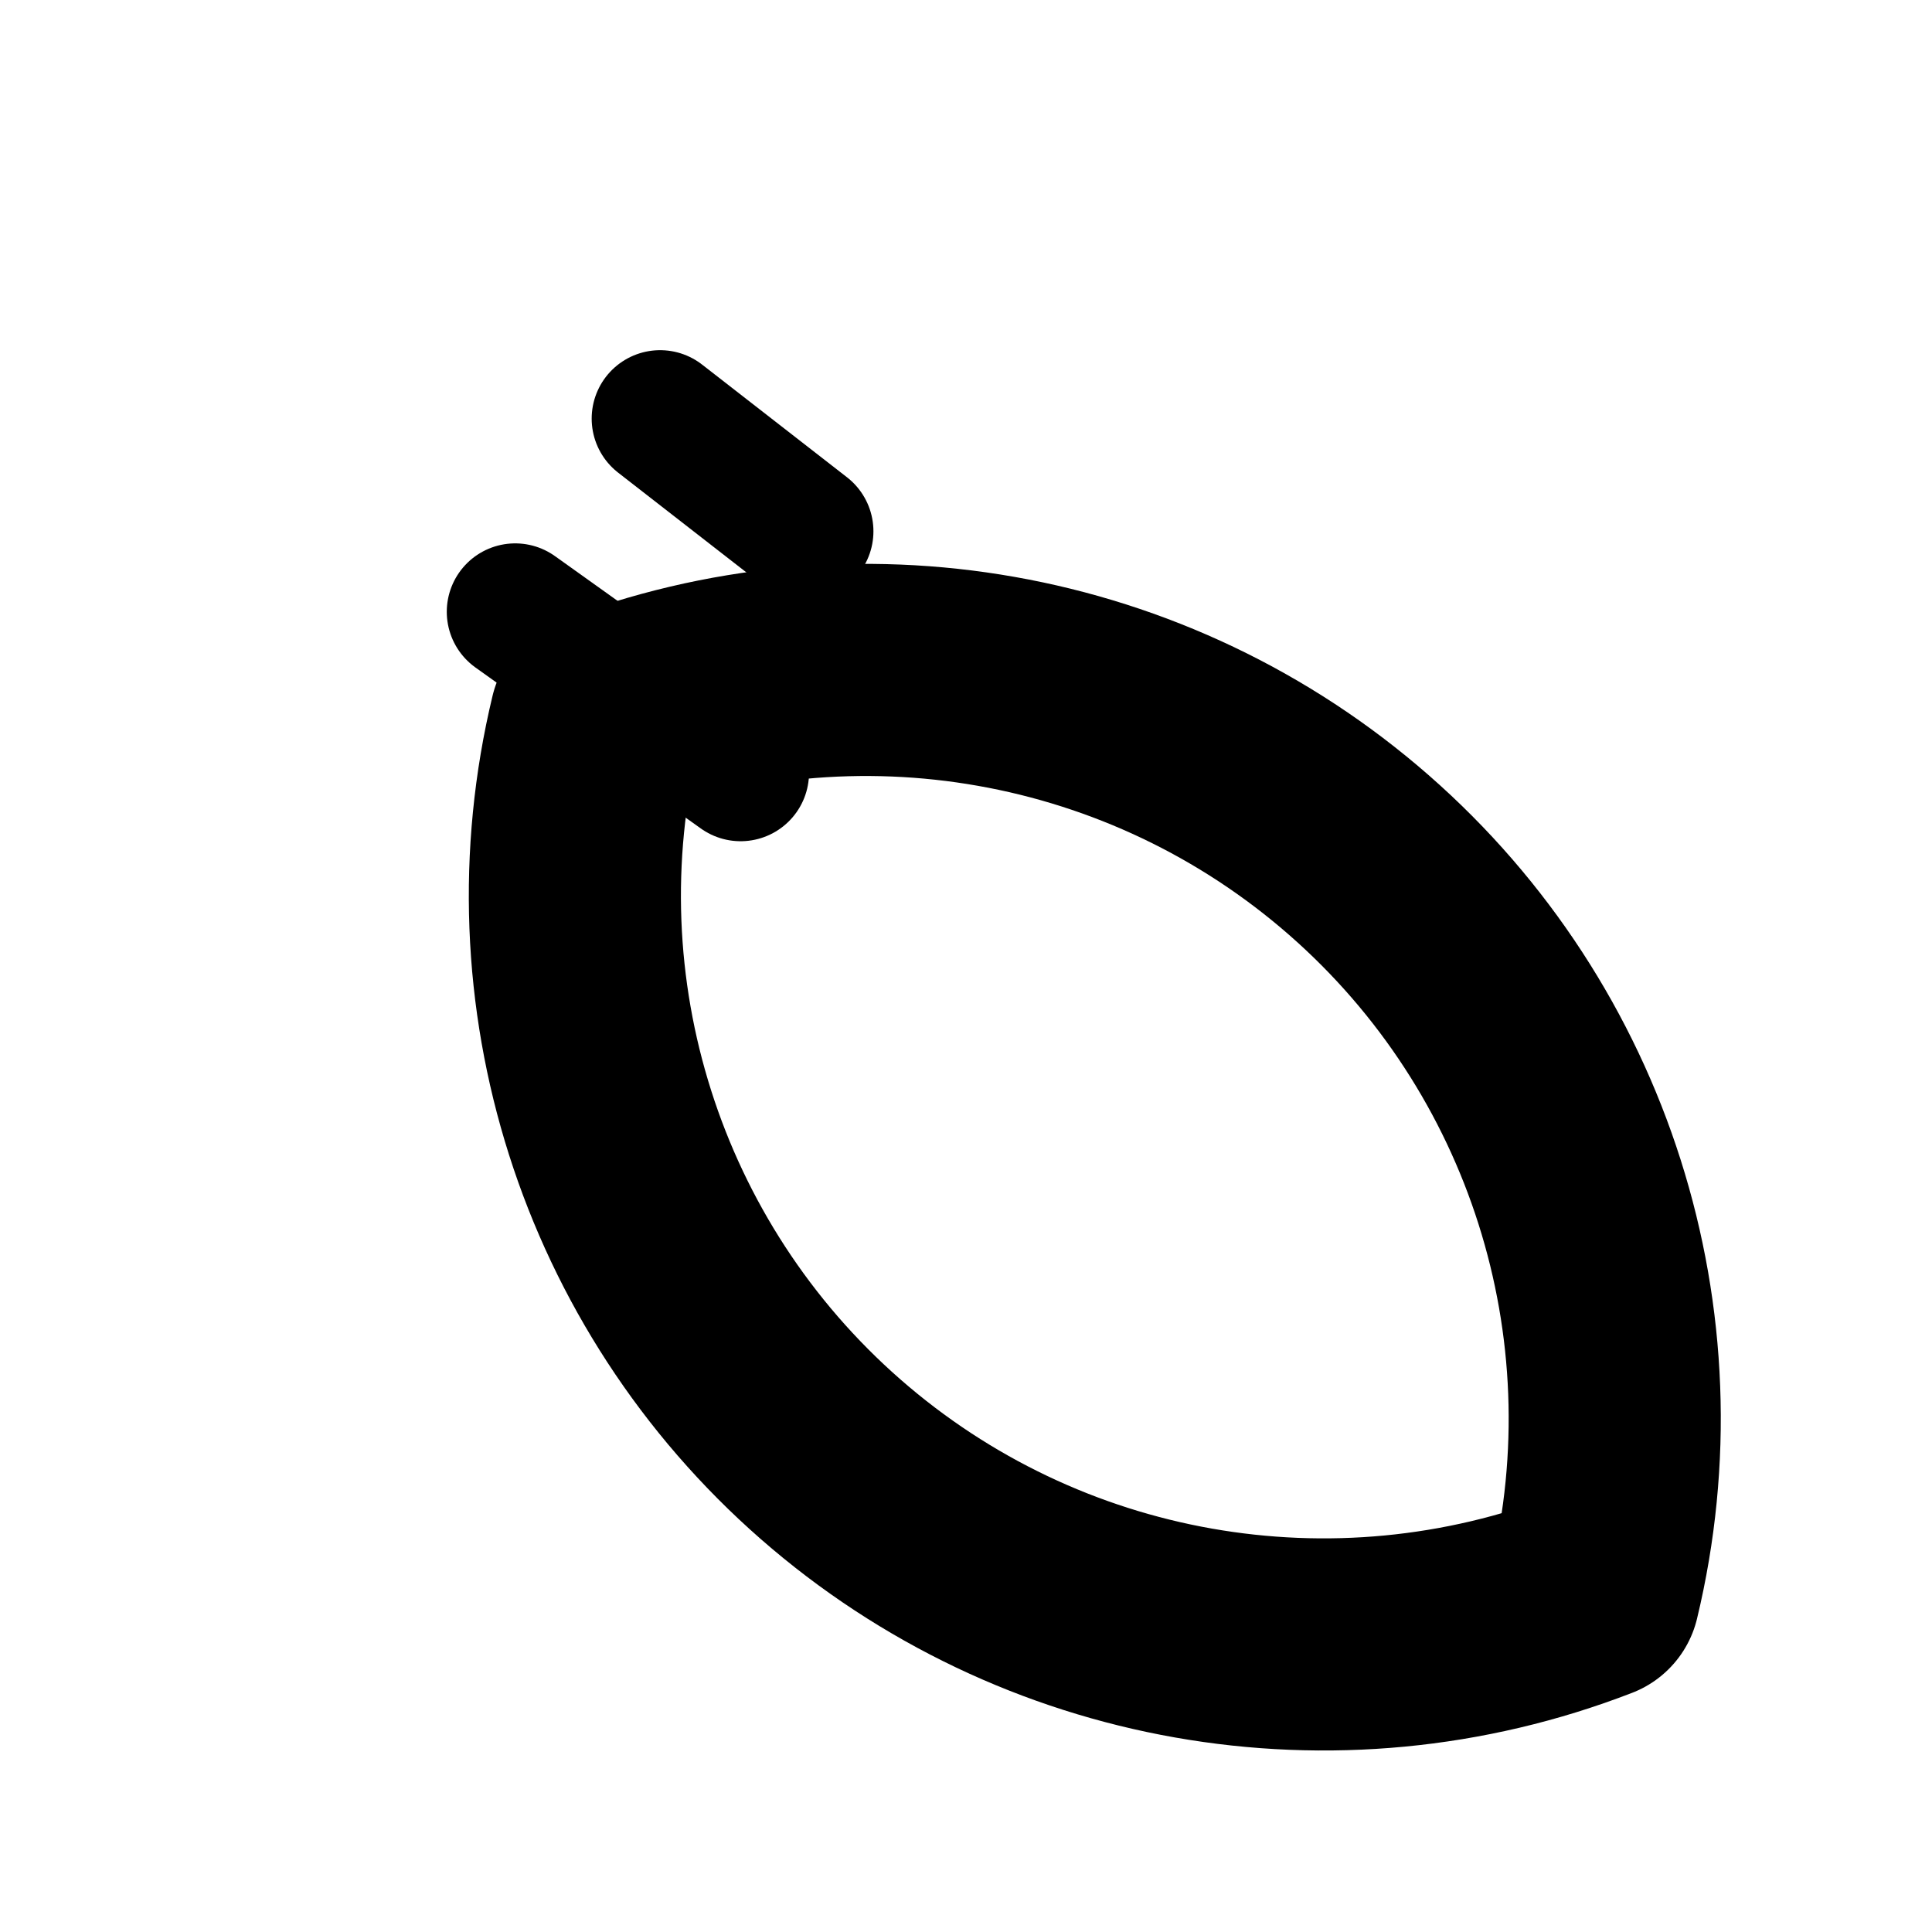
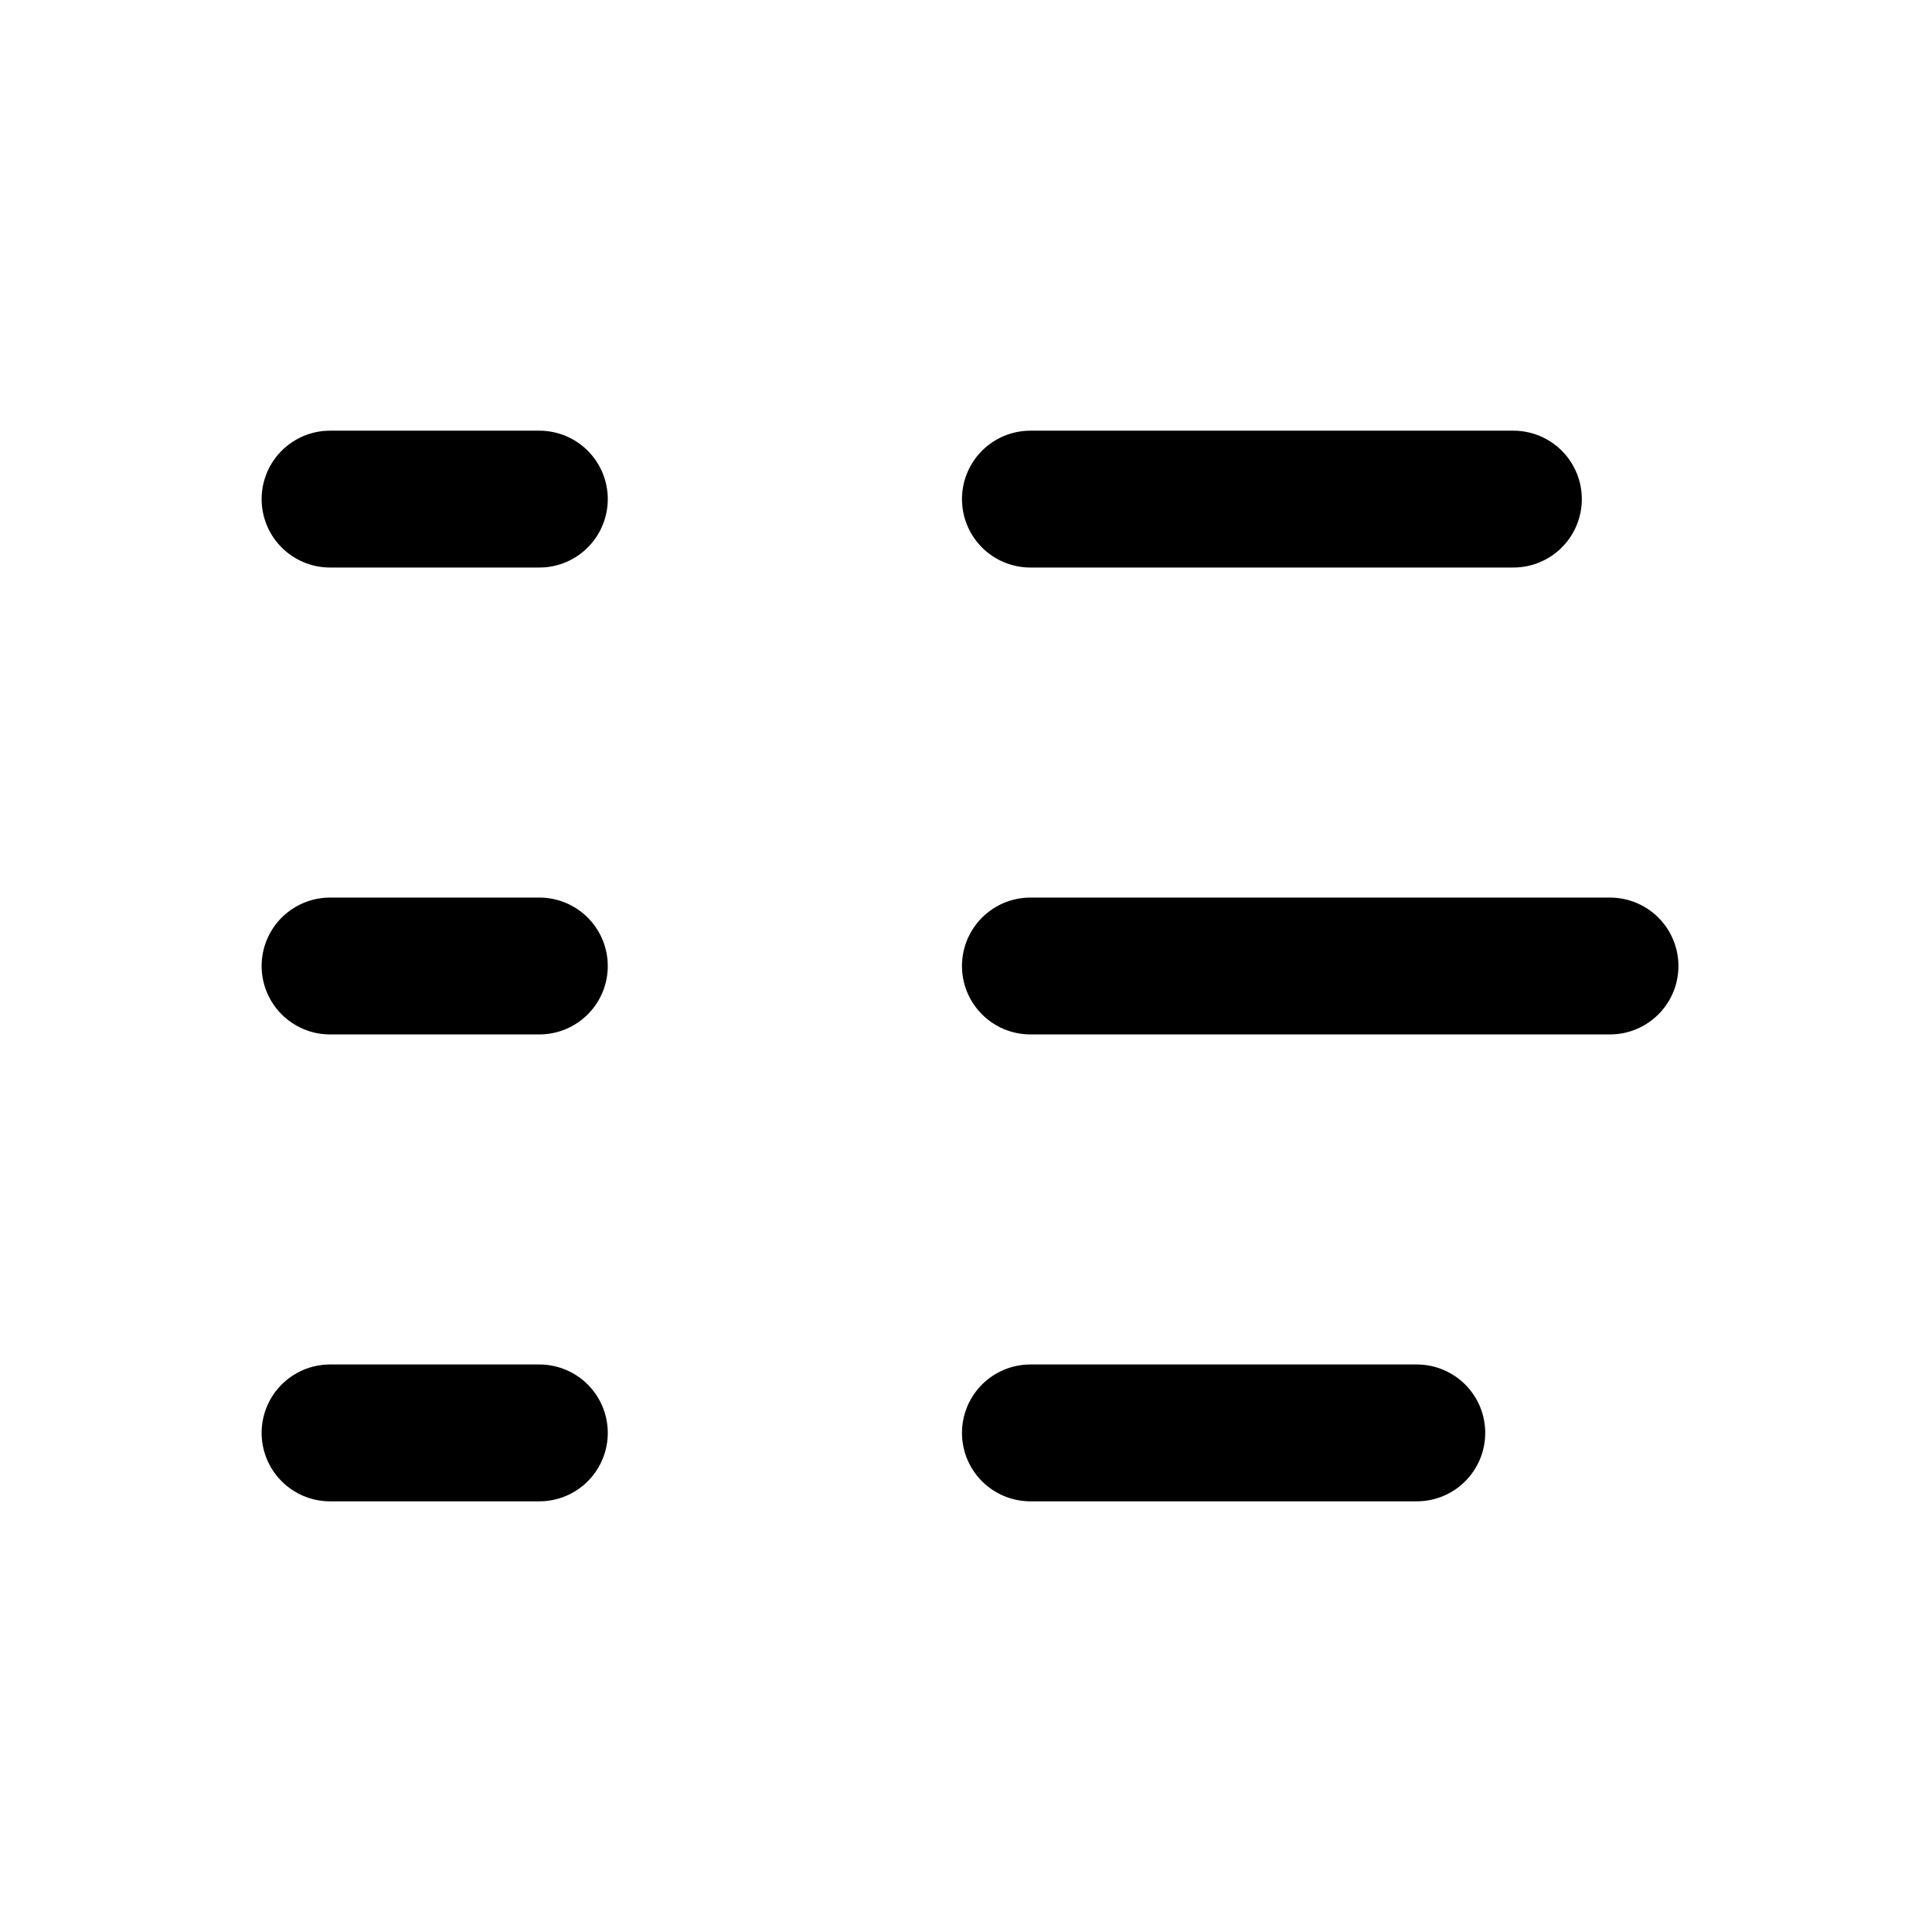
<svg xmlns="http://www.w3.org/2000/svg" width="24" height="24" viewBox="0 0 24 24" fill="none" stroke-linecap="round" stroke-linejoin="round" role="img" aria-label="Fields">
  <g fill="none" stroke="currentColor" stroke-width="1.7">
-     <g transform="translate(-.4 -.4) translate(1.6 1.6) scale(1.55)">
-       <path d="M12 12A6 6 0 0 1 4 5 6 6 0 0 1 12 12Z" />
-     </g>
+     <path d="M12.8 6.2h6M12.8 12h7.2M12.8 17.8h4.8" />
  </g>
  <g fill="none" stroke="currentColor" stroke-width="1.7">
-     <path d="M9.2 9.6 6.4 7.6M10 6.6 8.2 5.2" />
+     <path d="M4.1 6.2h2.6M4.1 12h2.6M4.1 17.8h2.6" />
  </g>
</svg>
